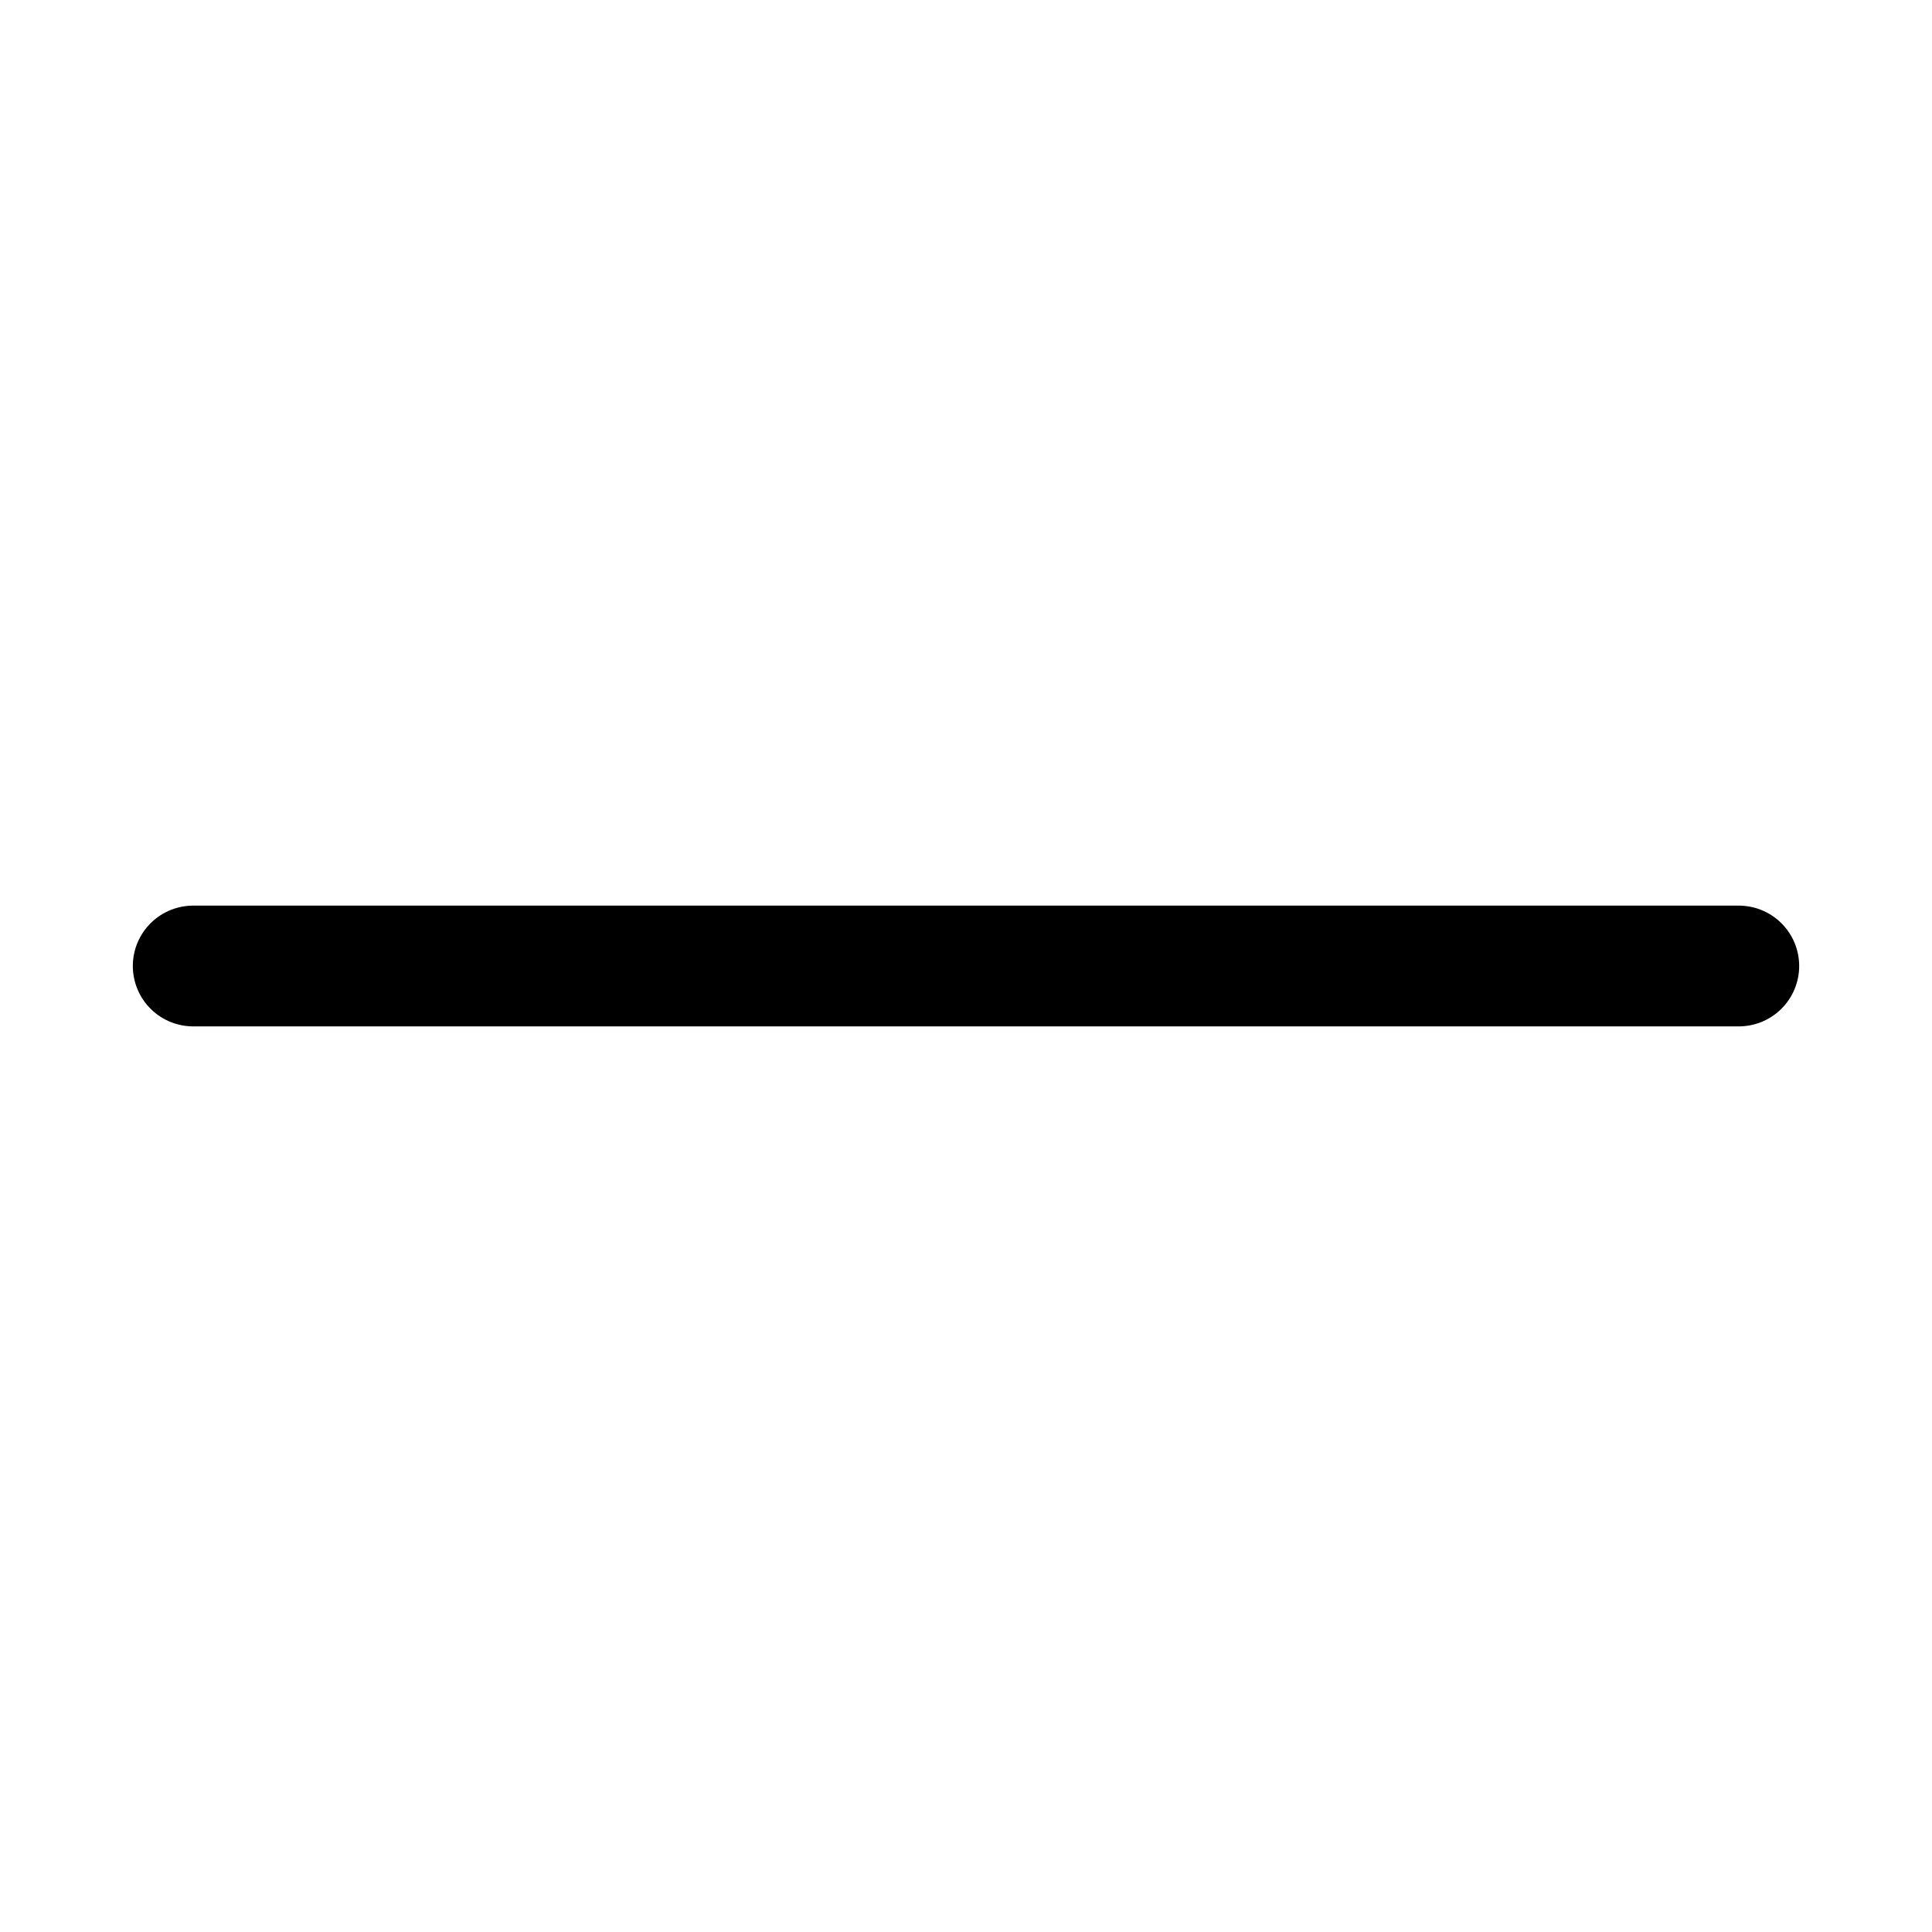
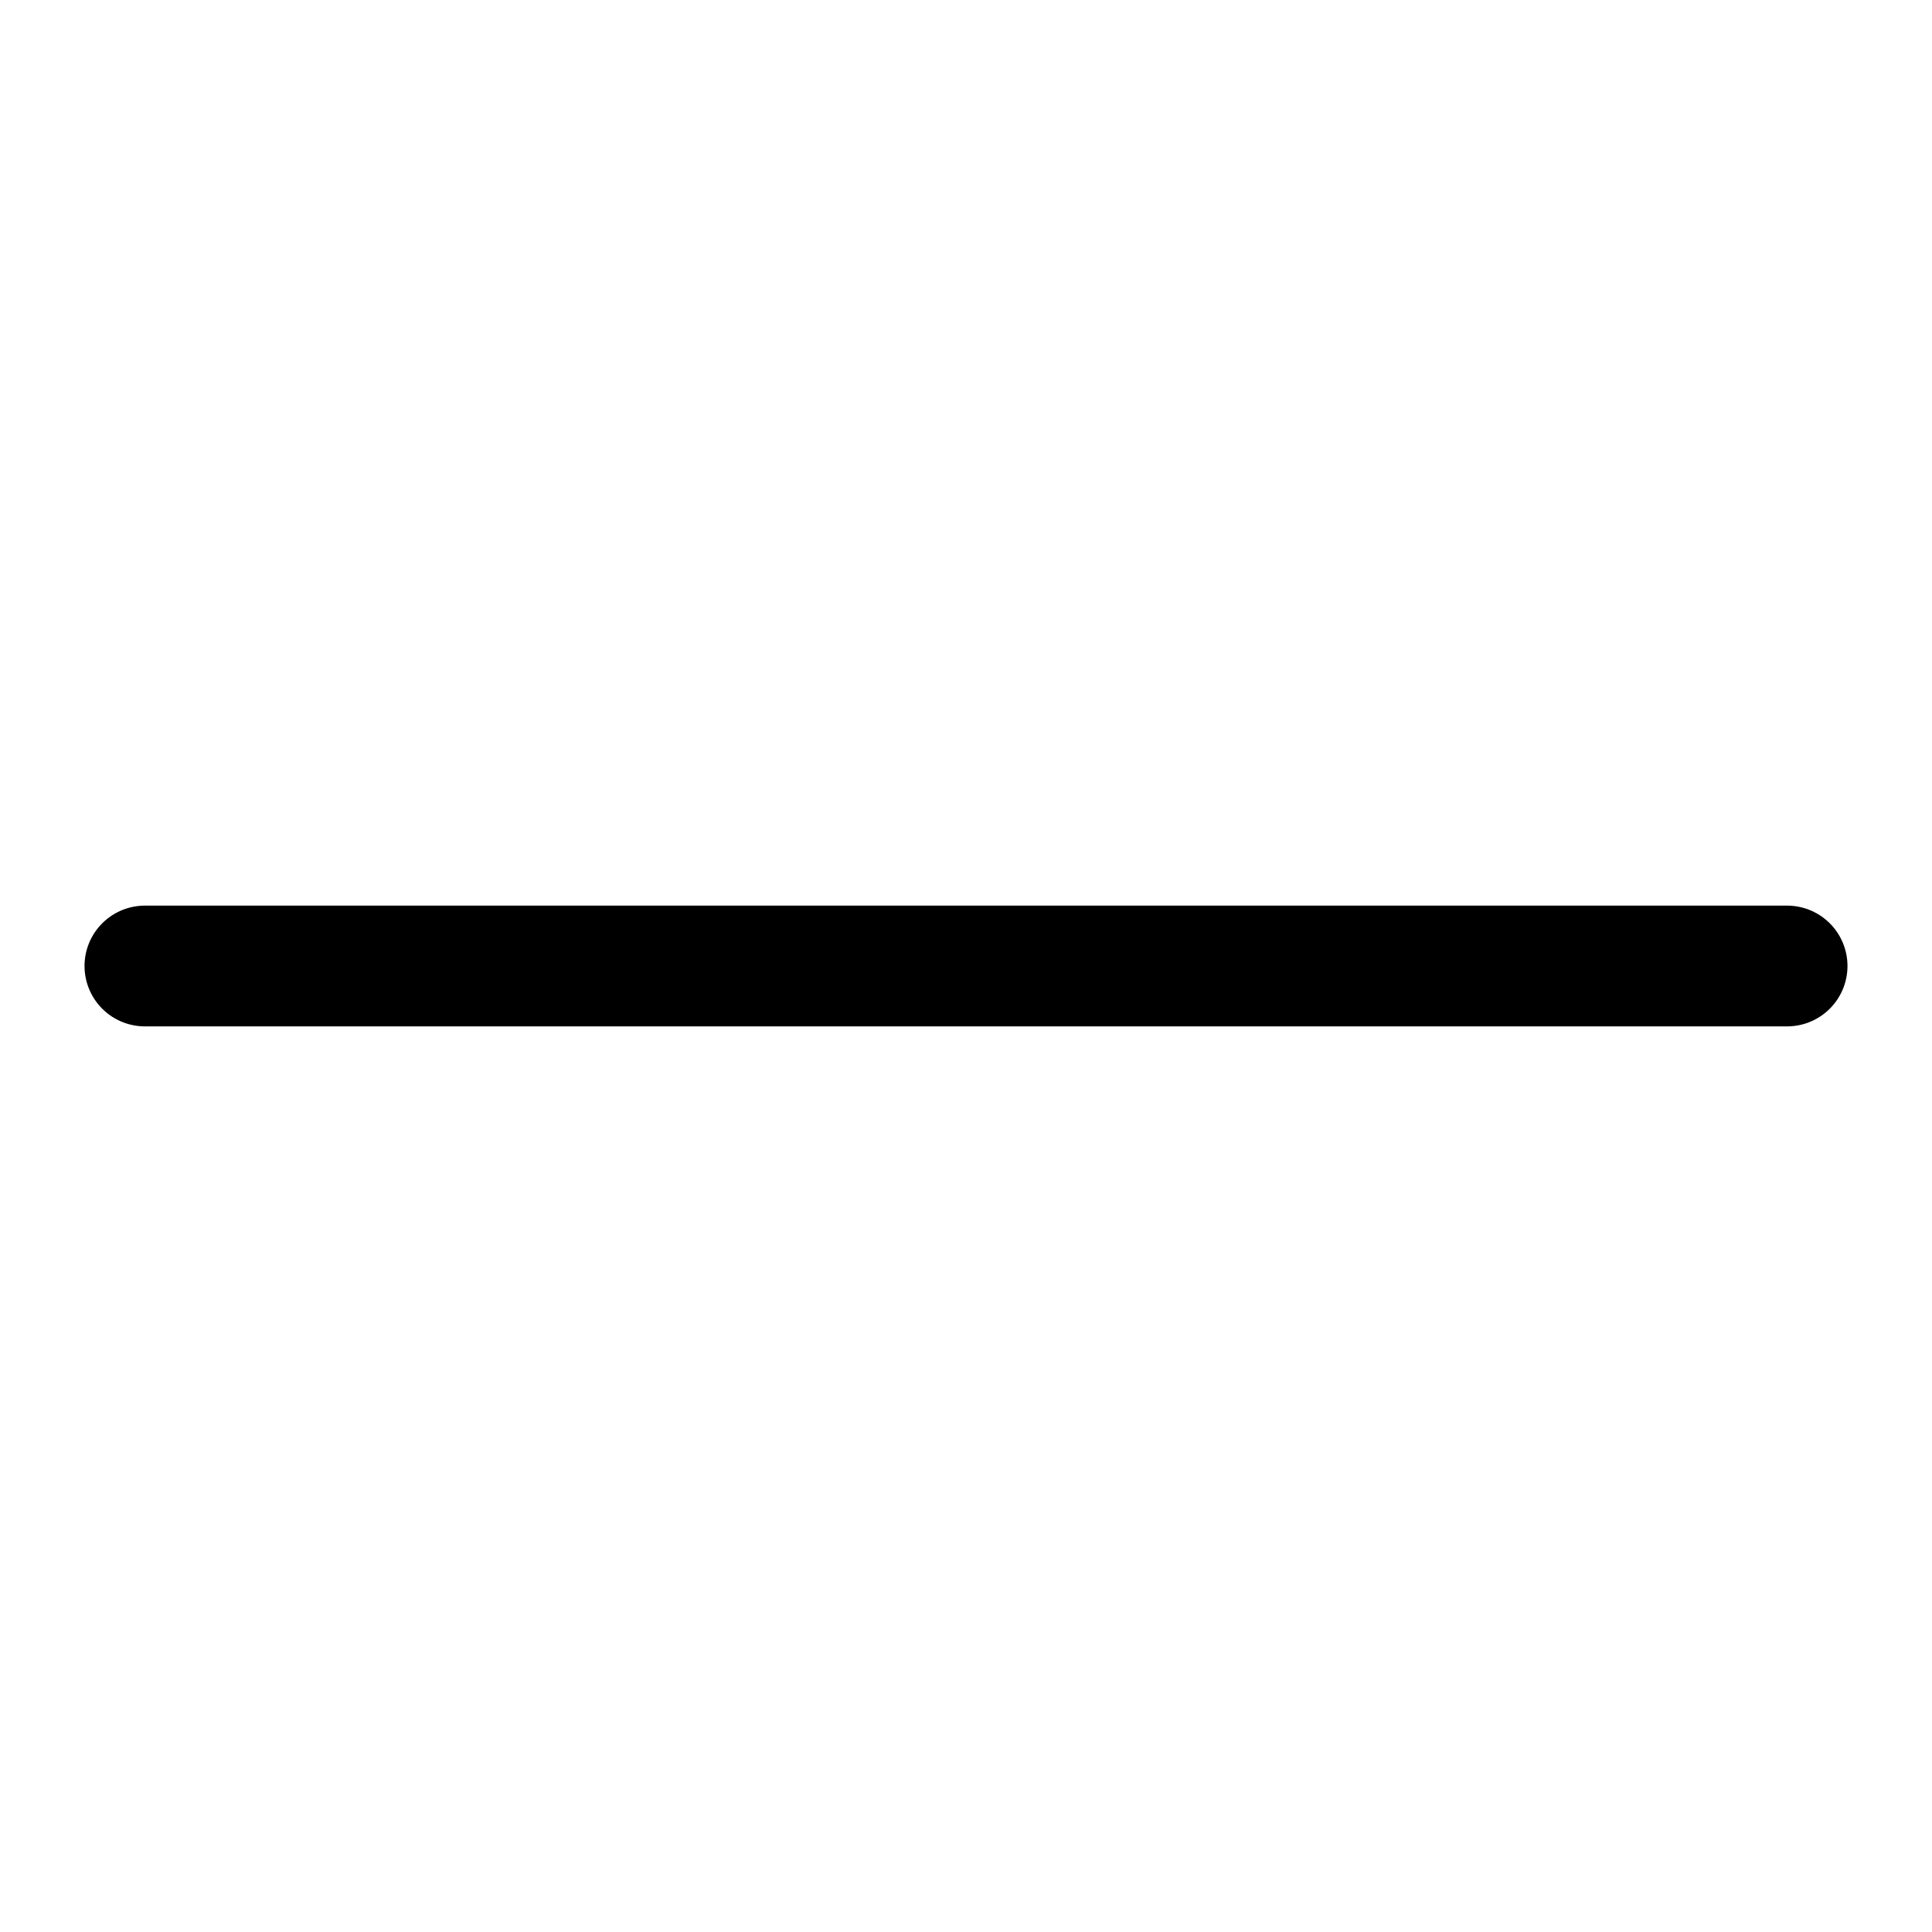
<svg xmlns="http://www.w3.org/2000/svg" width="24" height="24" viewBox="0 0 24 24" fill="none" stroke="#000000" stroke-width="1.5" stroke-linecap="round" stroke-linejoin="round">
-   <path d="M2.4 12H21.6" />
+   <path d="M1.8 12H22.2" />
</svg>
